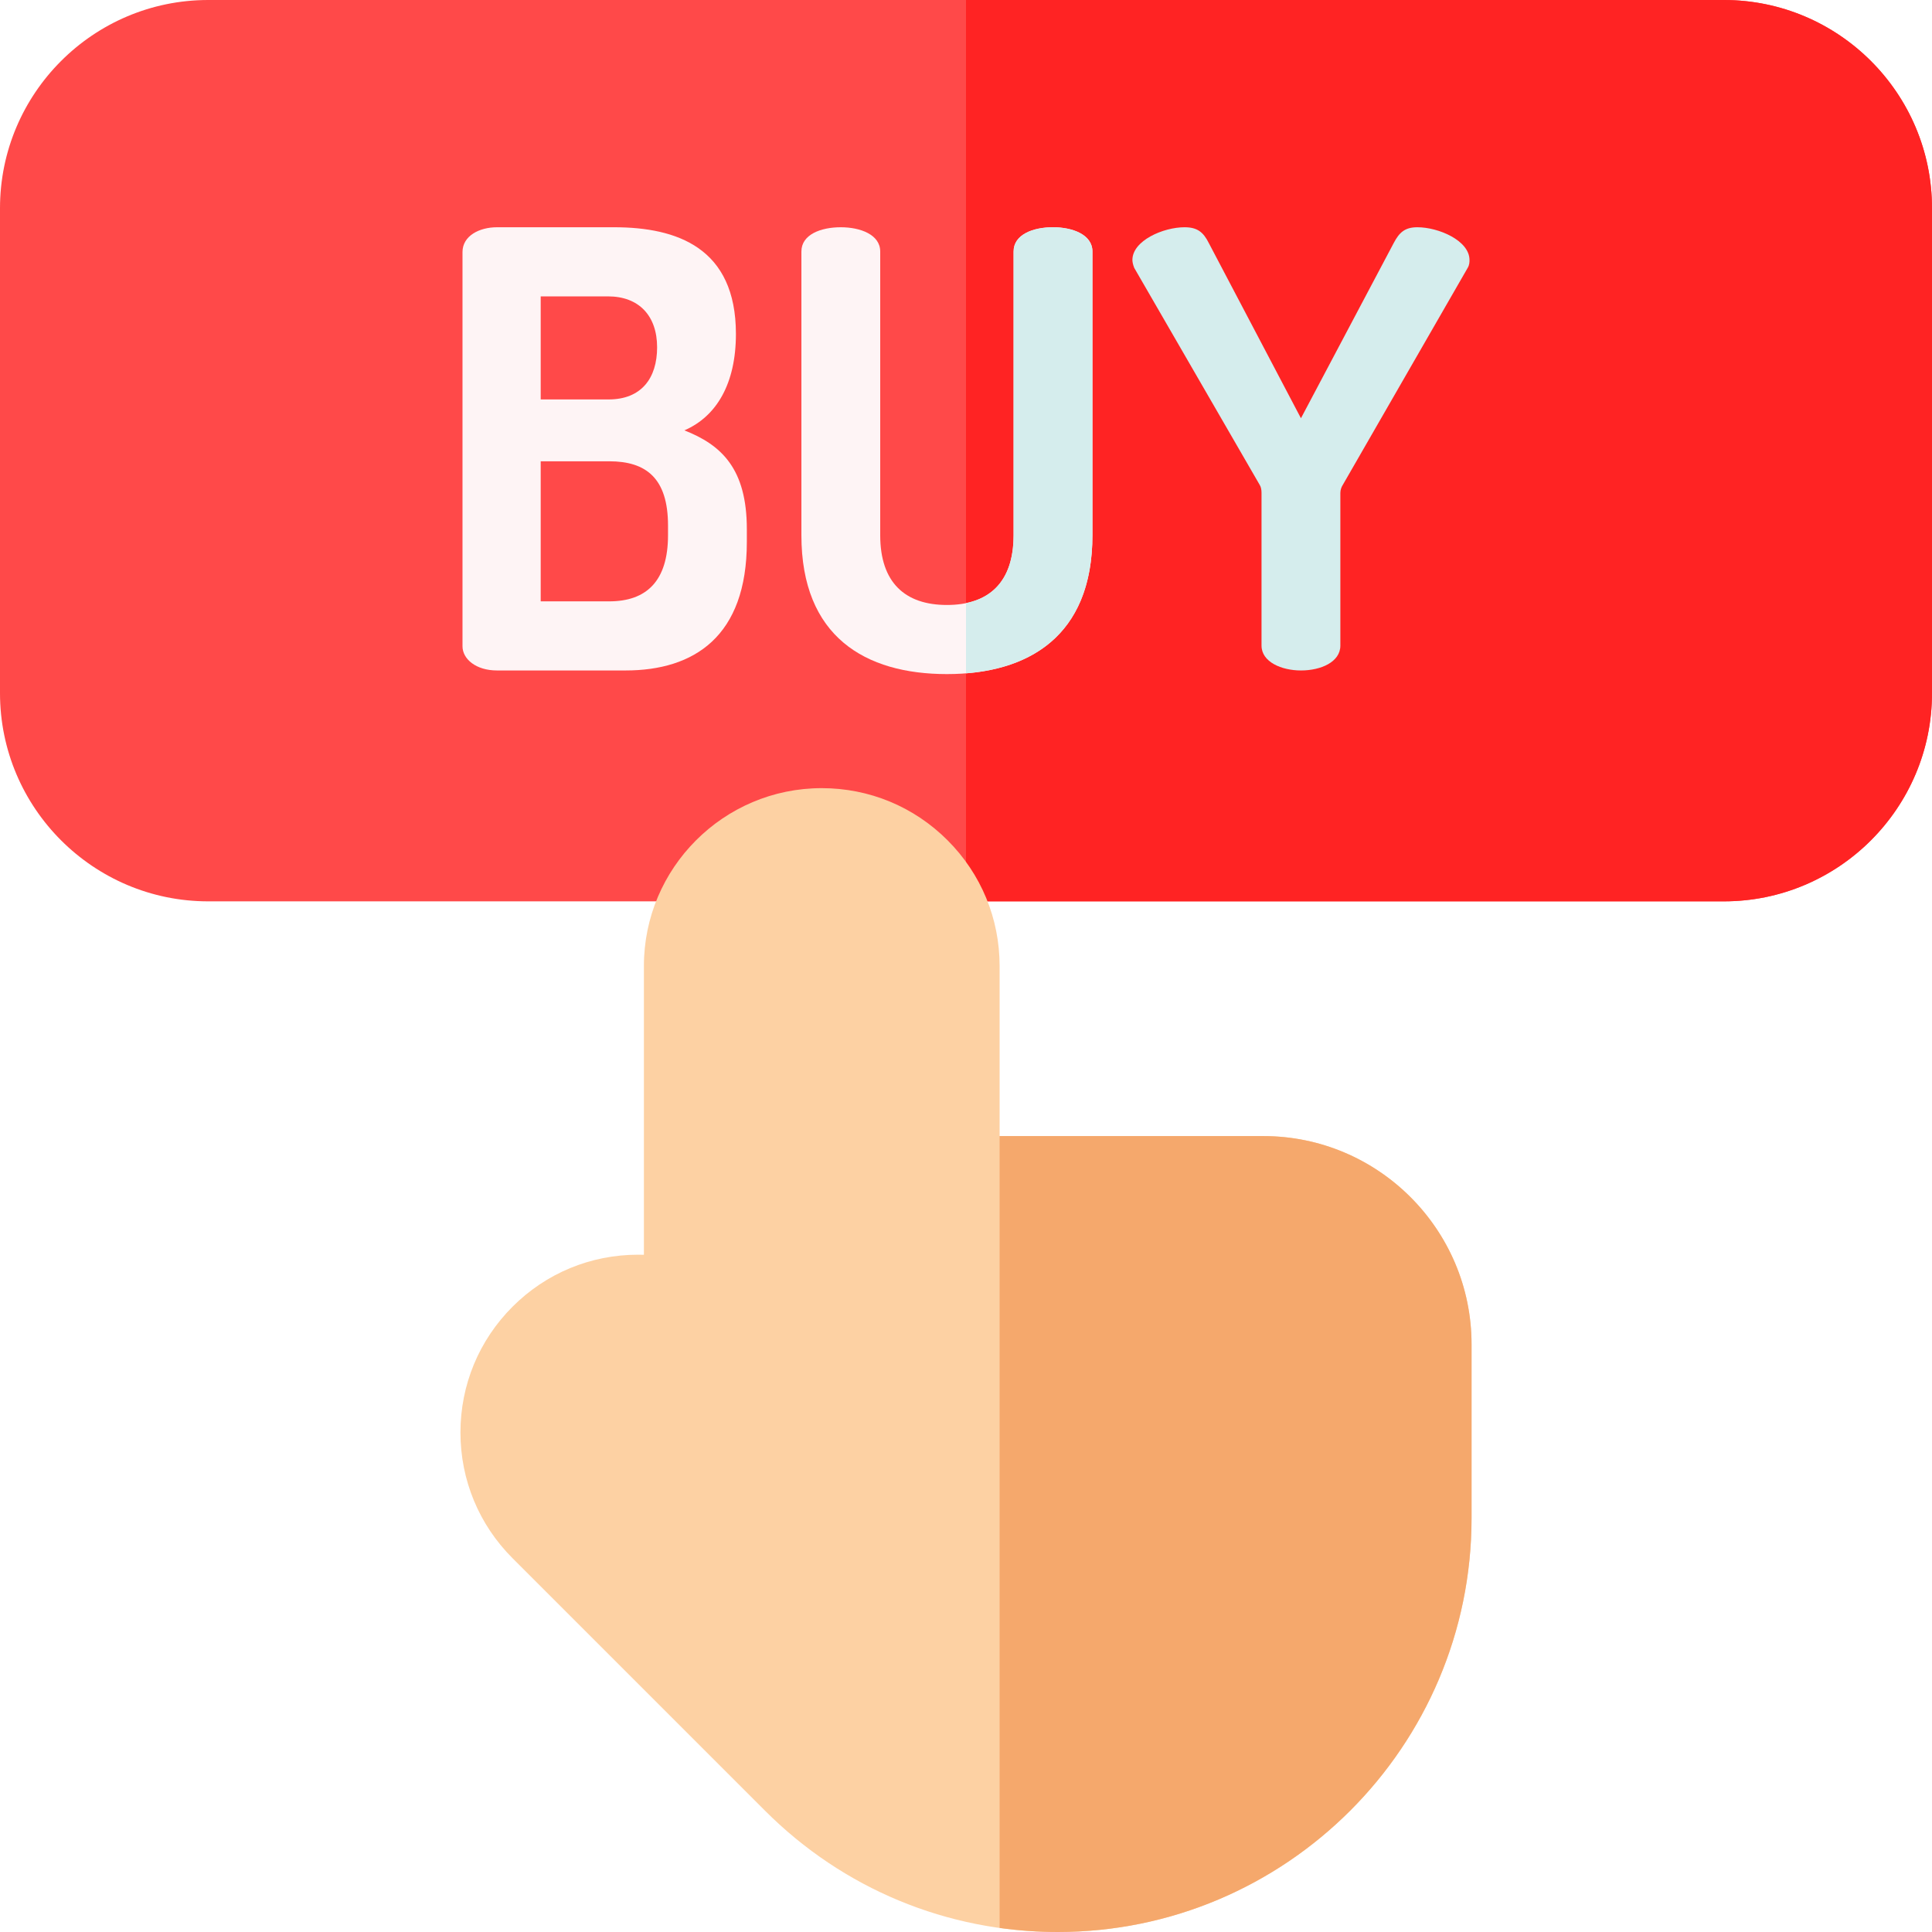
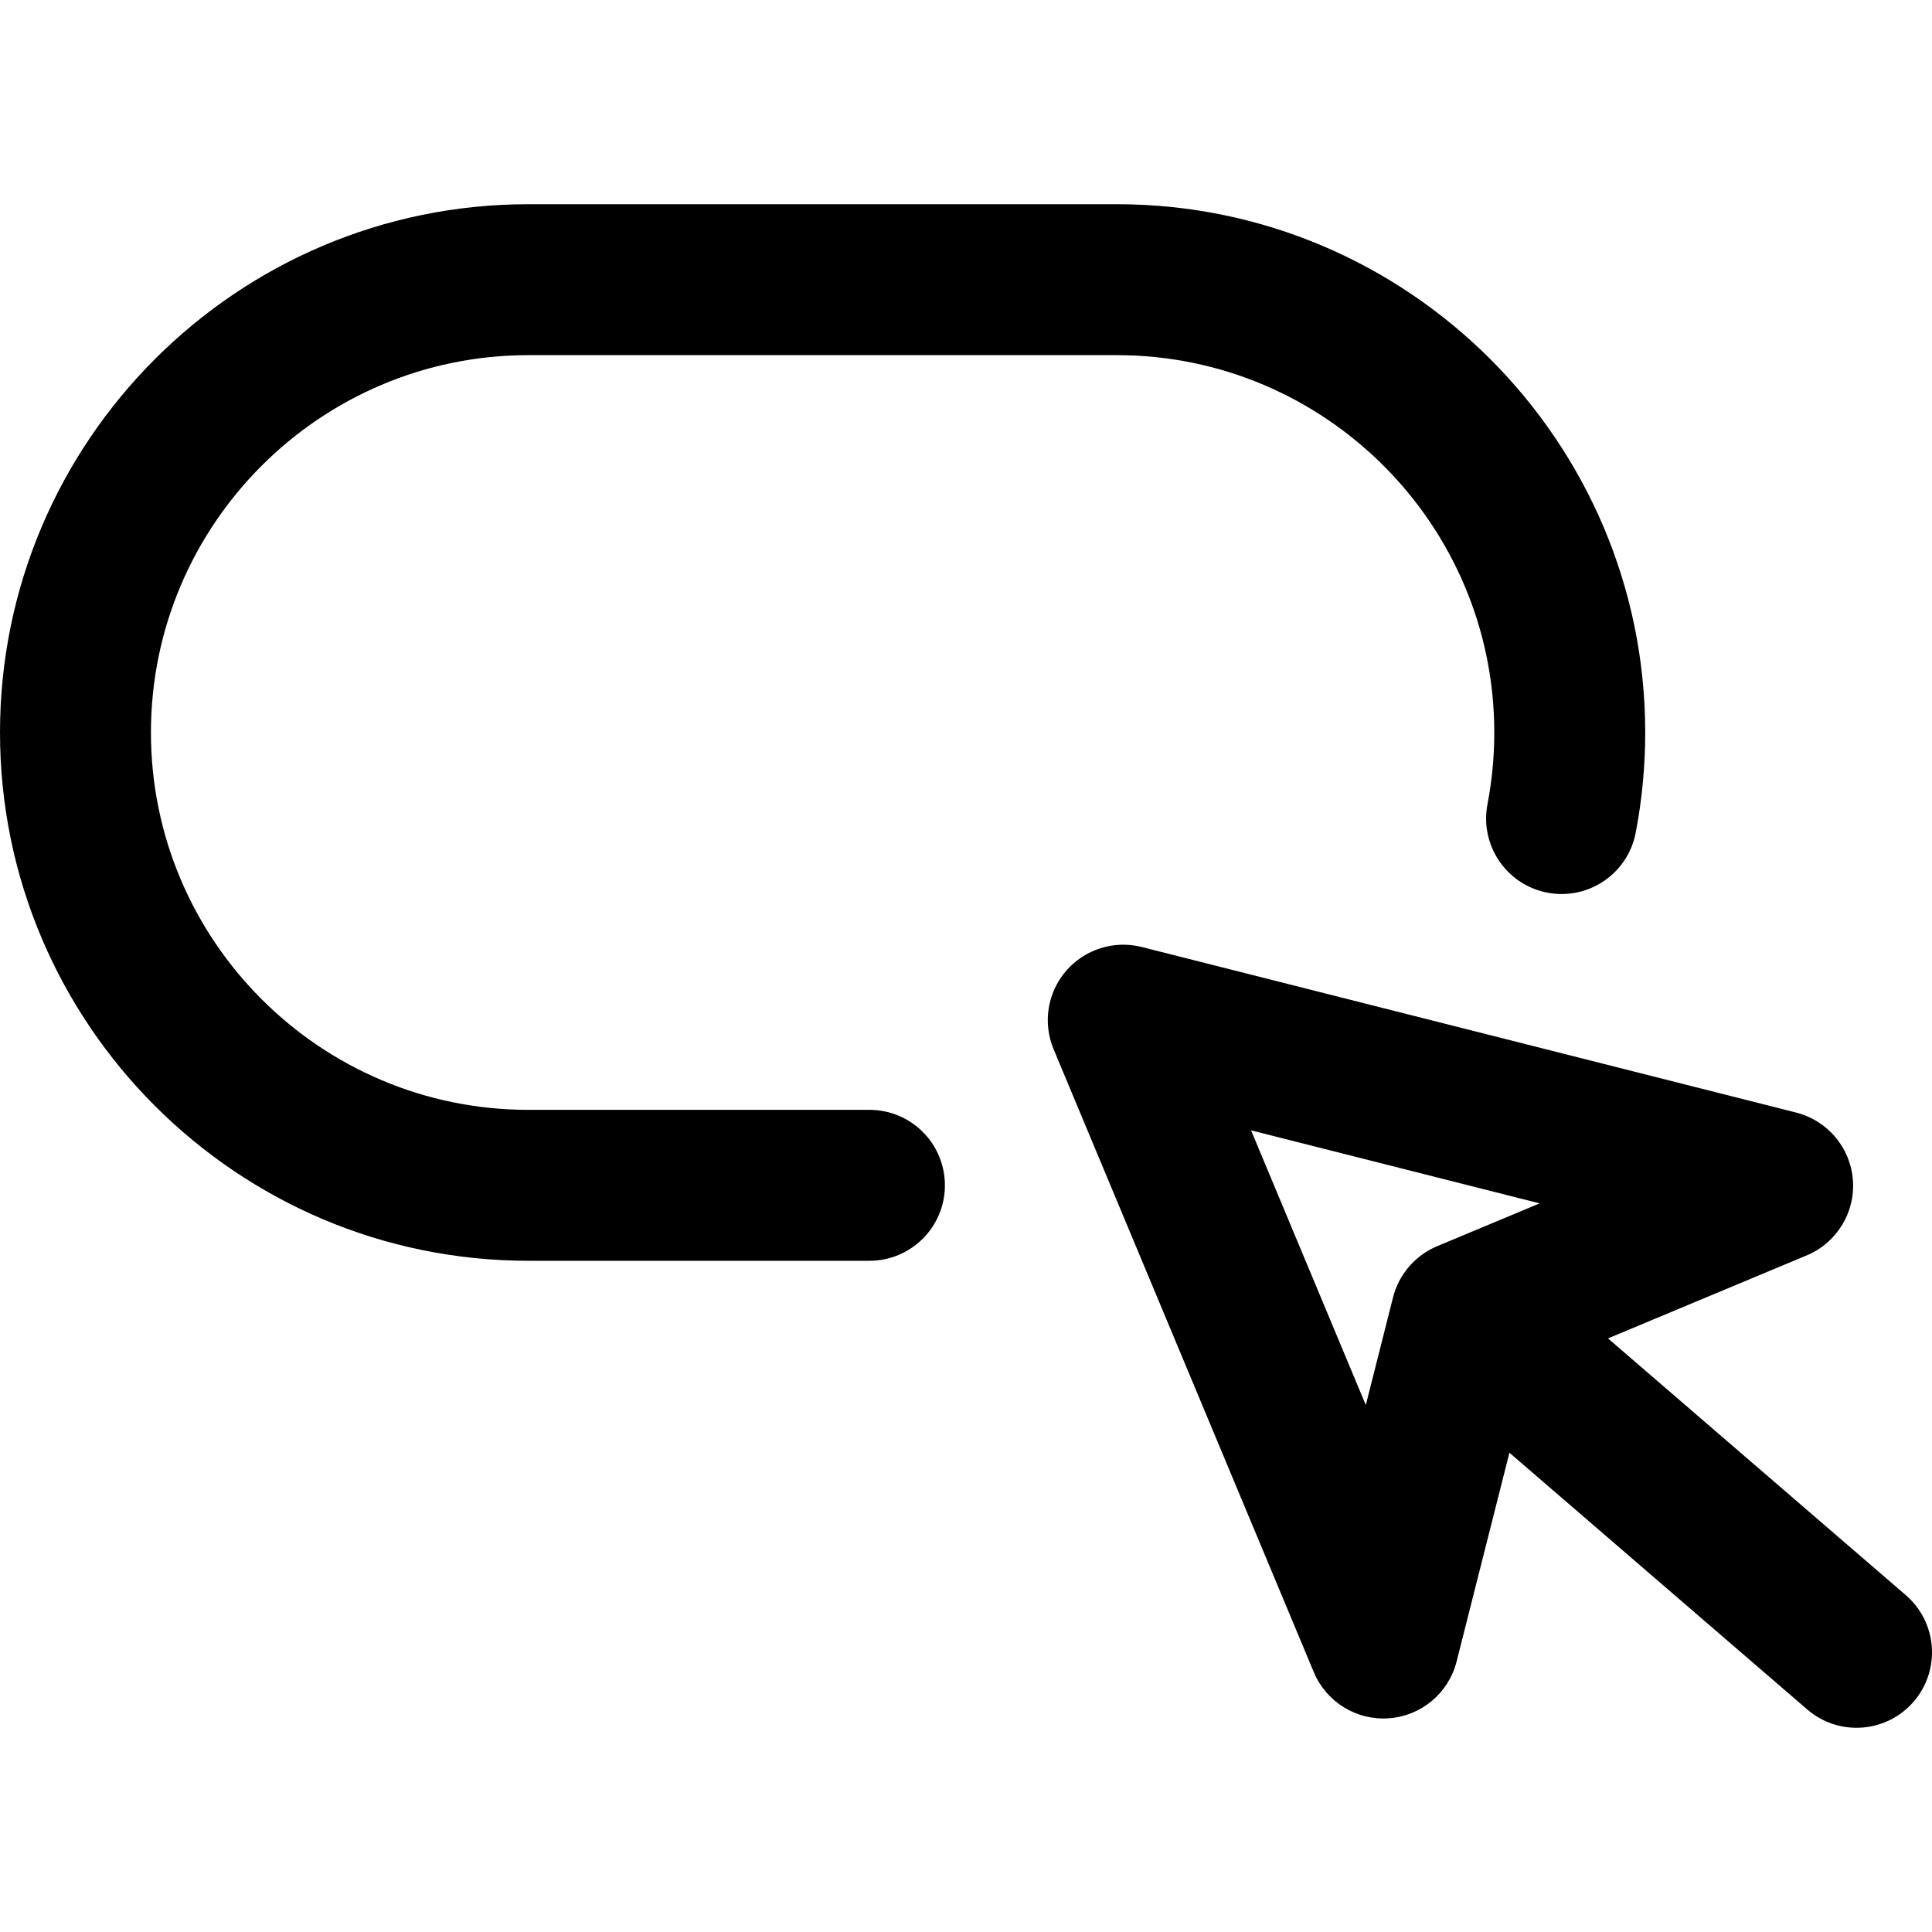
- <svg xmlns="http://www.w3.org/2000/svg" height="512pt" viewBox="0 0 512 512" width="512pt">
-   <path d="m456.836 0h-401.668c-30.422 0-55.168 24.746-55.168 55.168v128.531c0 30.418 24.746 55.168 55.168 55.168h401.668c30.418 0 55.164-24.75 55.164-55.168v-128.531c0-30.422-24.746-55.168-55.164-55.168zm0 0" fill="#ff4949" />
-   <path d="m456.836 0h-200.836v238.867h200.836c30.418 0 55.164-24.75 55.164-55.168v-128.531c0-30.422-24.746-55.168-55.164-55.168zm0 0" fill="#ff2323" />
-   <path d="m181.371 114.051c8.52-3.695 13.656-12.371 13.656-25.547 0-22.816-15.586-28.281-32.293-28.281h-31.012c-4.66 0-9.156 2.25-9.156 6.59v104.441c0 3.371 3.531 6.426 9.156 6.426h34.062c18.156 0 32.137-9 32.137-34.066v-3.371c0-16.07-6.75-22.336-16.551-26.191zm-38.078-35.508h17.832c8.195 0 13.016 5.141 13.016 13.496 0 8.191-4.176 13.816-12.852 13.816h-17.996zm33.738 63.305c0 12.211-5.781 17.516-15.582 17.516h-18.156v-37.117h18.156c9.801 0 15.582 4.5 15.582 17.031zm0 0" fill="#fef4f5" />
-   <path d="m279.059 60.223c-5.301 0-10.445 1.93-10.445 6.43v75.195c0 12.531-6.586 18.477-17.672 18.477-11.09 0-17.676-5.941-17.676-18.477v-75.195c0-4.5-5.305-6.43-10.445-6.43-5.301 0-10.441 1.93-10.441 6.43v75.195c0 26.832 16.871 36.793 38.562 36.793 21.531 0 38.562-9.961 38.562-36.793v-75.195c0-4.5-5.305-6.43-10.445-6.43zm0 0" fill="#fef4f5" />
-   <path d="m375.617 60.223c-3.375 0-4.82 1.445-6.266 4.18l-24.586 46.438-24.422-46.438c-1.445-2.895-3.051-4.18-6.426-4.18-5.625 0-13.82 3.535-13.82 8.68 0 .48.16 1.285.484 2.086l33.258 57.523c.32.48.48 1.285.48 2.09v40.492c0 4.336 5.305 6.586 10.445 6.586 5.301 0 10.445-2.25 10.445-6.586v-40.492c0-.805.32-1.605.641-2.09l33.102-57.523c.48-.801.48-1.605.48-2.086 0-5.145-8.191-8.68-13.816-8.68zm0 0" fill="#d5eded" />
-   <path d="m334.809 301.074h-69.902v-45.07c0-12.594-4.898-24.43-13.805-33.332-8.902-8.902-20.738-13.805-33.332-13.805-25.988 0-47.129 21.145-47.129 47.133v76.531c-.512-.016-1.023-.023-1.535-.023-12.57 0-24.391 4.895-33.277 13.781-8.902 8.902-13.805 20.738-13.805 33.328 0 12.59 4.902 24.426 13.805 33.328l66.93 66.93c20.715 20.715 48.258 32.125 77.551 32.125 60.473 0 109.668-49.195 109.668-109.668v-46.09c0-30.422-24.75-55.168-55.168-55.168zm0 0" fill="#fdd1a3" />
-   <path d="m279.059 60.223c-5.301 0-10.445 1.93-10.445 6.43v75.195c0 10.48-4.621 16.34-12.613 17.98v18.613c19.078-1.504 33.504-11.902 33.504-36.594v-75.195c0-4.5-5.305-6.43-10.445-6.43zm0 0" fill="#d5eded" />
-   <path d="m334.809 301.074h-69.902v209.852c5.062.707 10.203 1.074 15.402 1.074 60.469 0 109.668-49.195 109.668-109.668v-46.09c0-30.422-24.75-55.168-55.168-55.168zm0 0" fill="#f5a86c" />
+ <svg xmlns="http://www.w3.org/2000/svg" id="Capa_1" enable-background="new 0 0 512 512" height="512" viewBox="0 0 512 512" width="512">
+   <g>
+     <path d="m230.41 294.119h-90.41c-55.141 0-100-44.86-100-100s44.859-100 100-100h156c55.141 0 100 44.86 100 100 0 6.401-.607 12.803-1.804 19.027-2.087 10.847 5.016 21.331 15.862 23.417 10.853 2.087 21.332-5.016 23.417-15.863 1.675-8.708 2.524-17.651 2.524-26.582 0-77.196-62.804-140-140-140h-155.999c-77.196 0-140 62.804-140 140s62.804 140 140 140h90.41c11.046 0 20-8.954 20-20s-8.954-19.999-20-19.999z" />
+     <path d="m505.059 422.733-78.927-68.042 52.672-22.002c7.943-3.318 12.872-11.347 12.236-19.932s-6.694-15.8-15.039-17.912l-173.421-43.878c-7.343-1.857-15.108.593-20.055 6.33-4.946 5.738-6.227 13.778-3.307 20.768l68.949 165.064c3.304 7.908 11.302 12.872 19.933 12.236 8.585-.636 15.8-6.694 17.911-15.04l14.002-55.338 78.927 68.042c8.364 7.212 20.993 6.278 28.207-2.089 7.213-8.366 6.278-20.995-2.088-28.207zm-143.108-50.386-30.405-72.79 76.476 19.35-27.168 11.349c-5.287 2.208-9.566 6.707-11.371 12.463-.112.358-.216.719-.309 1.085z" />
+   </g>
</svg>
